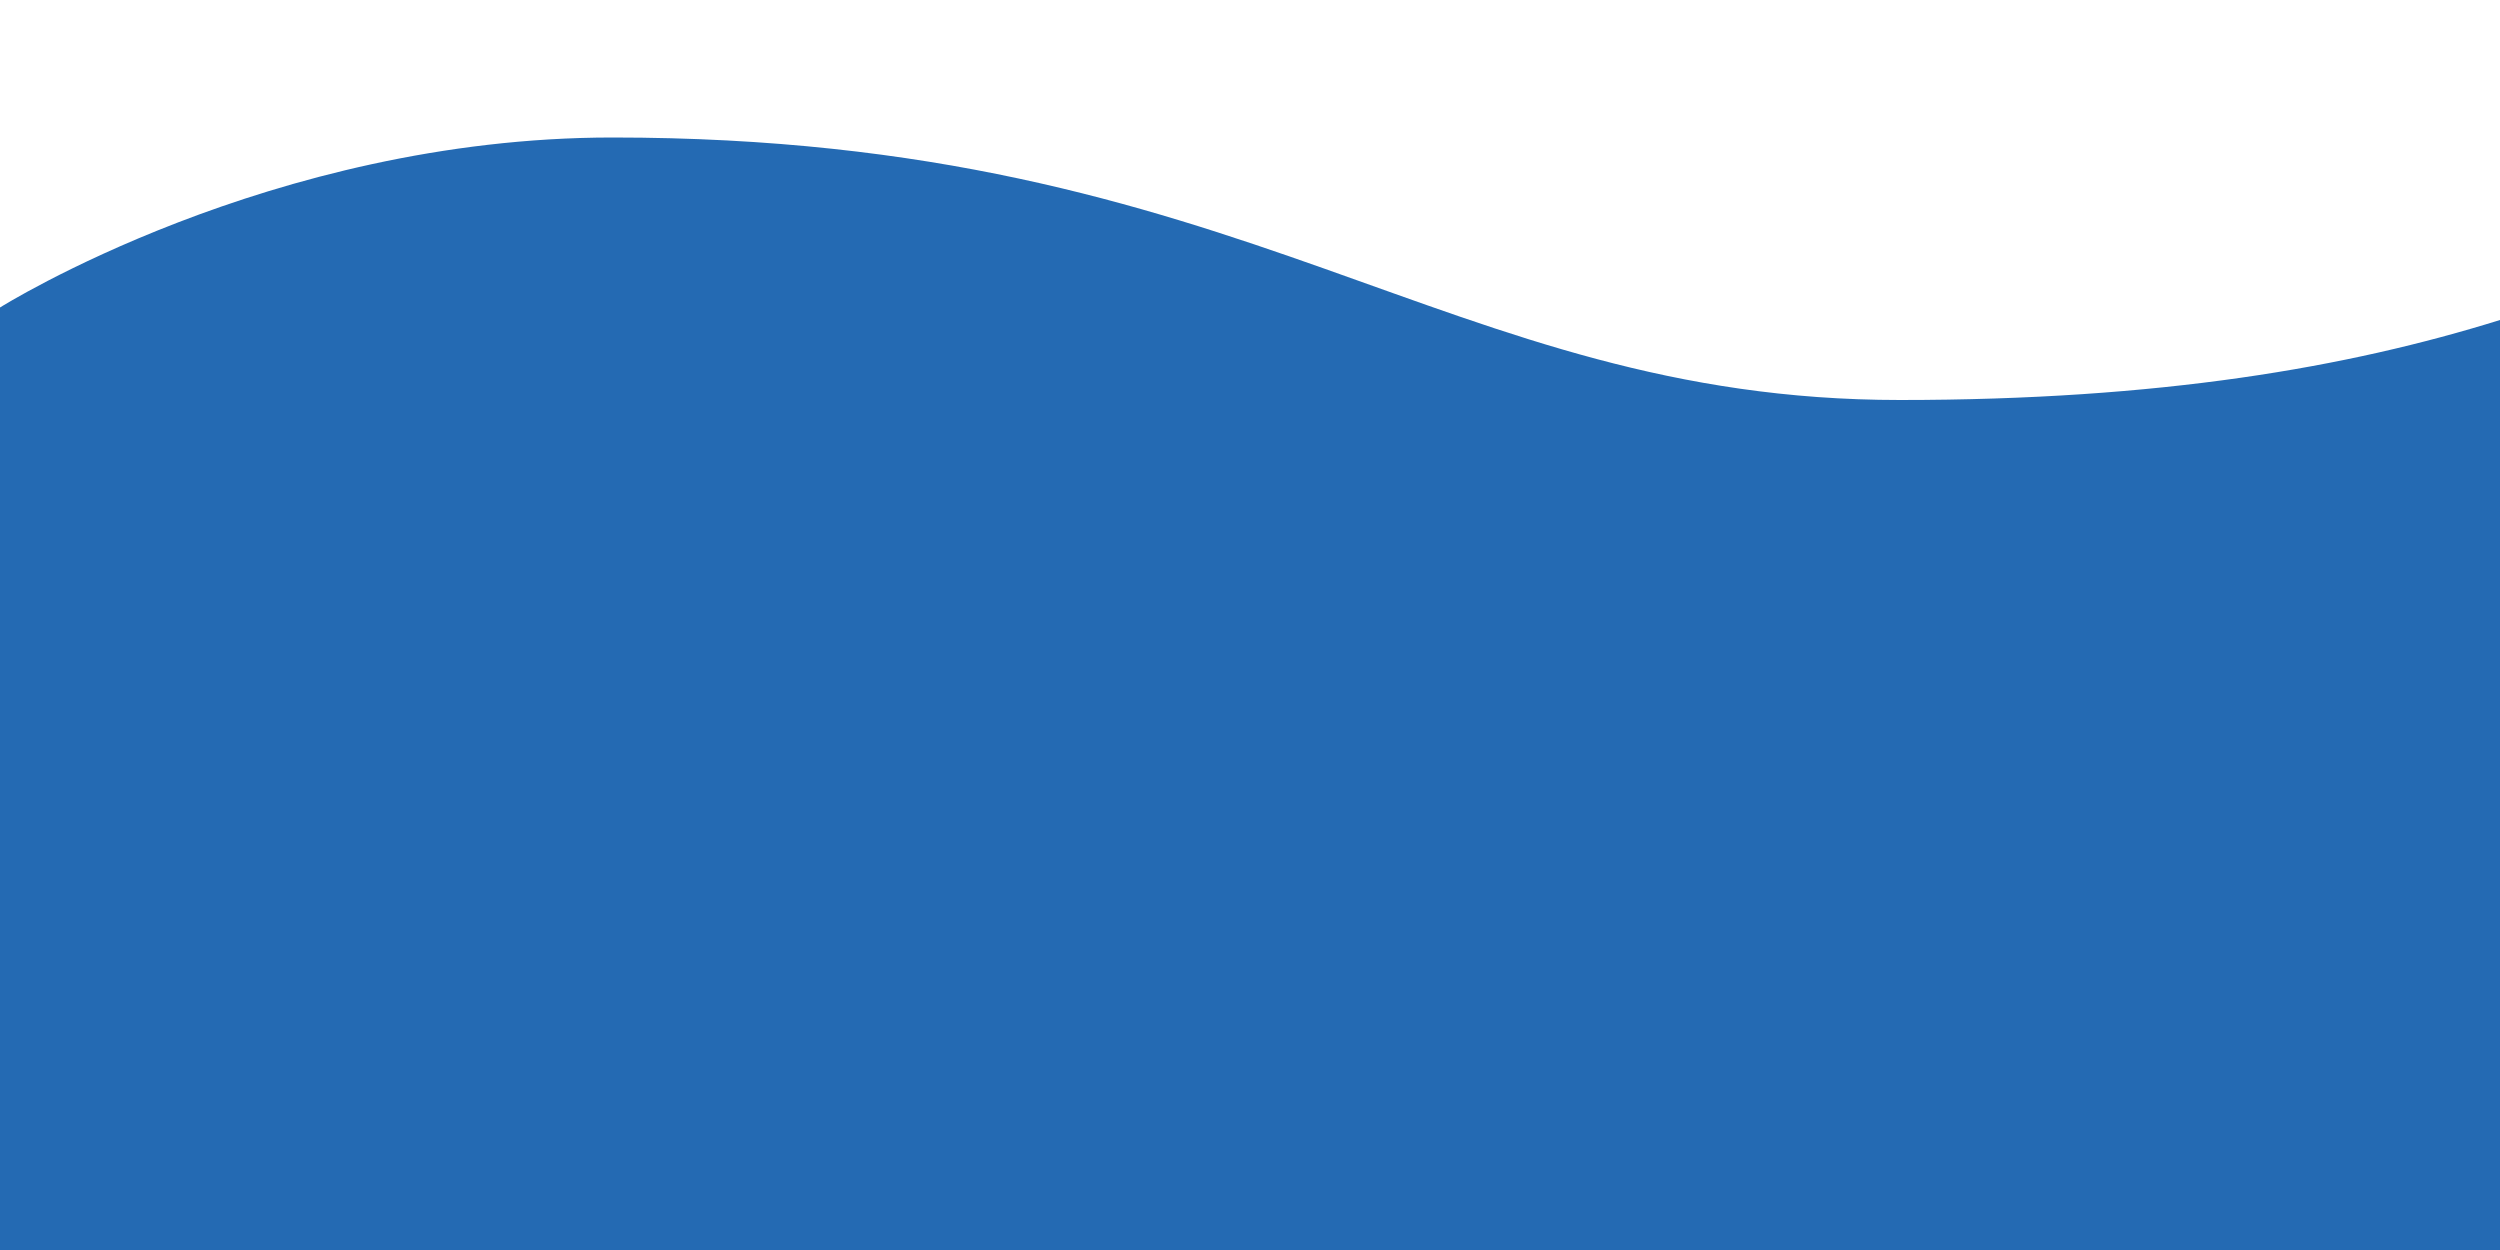
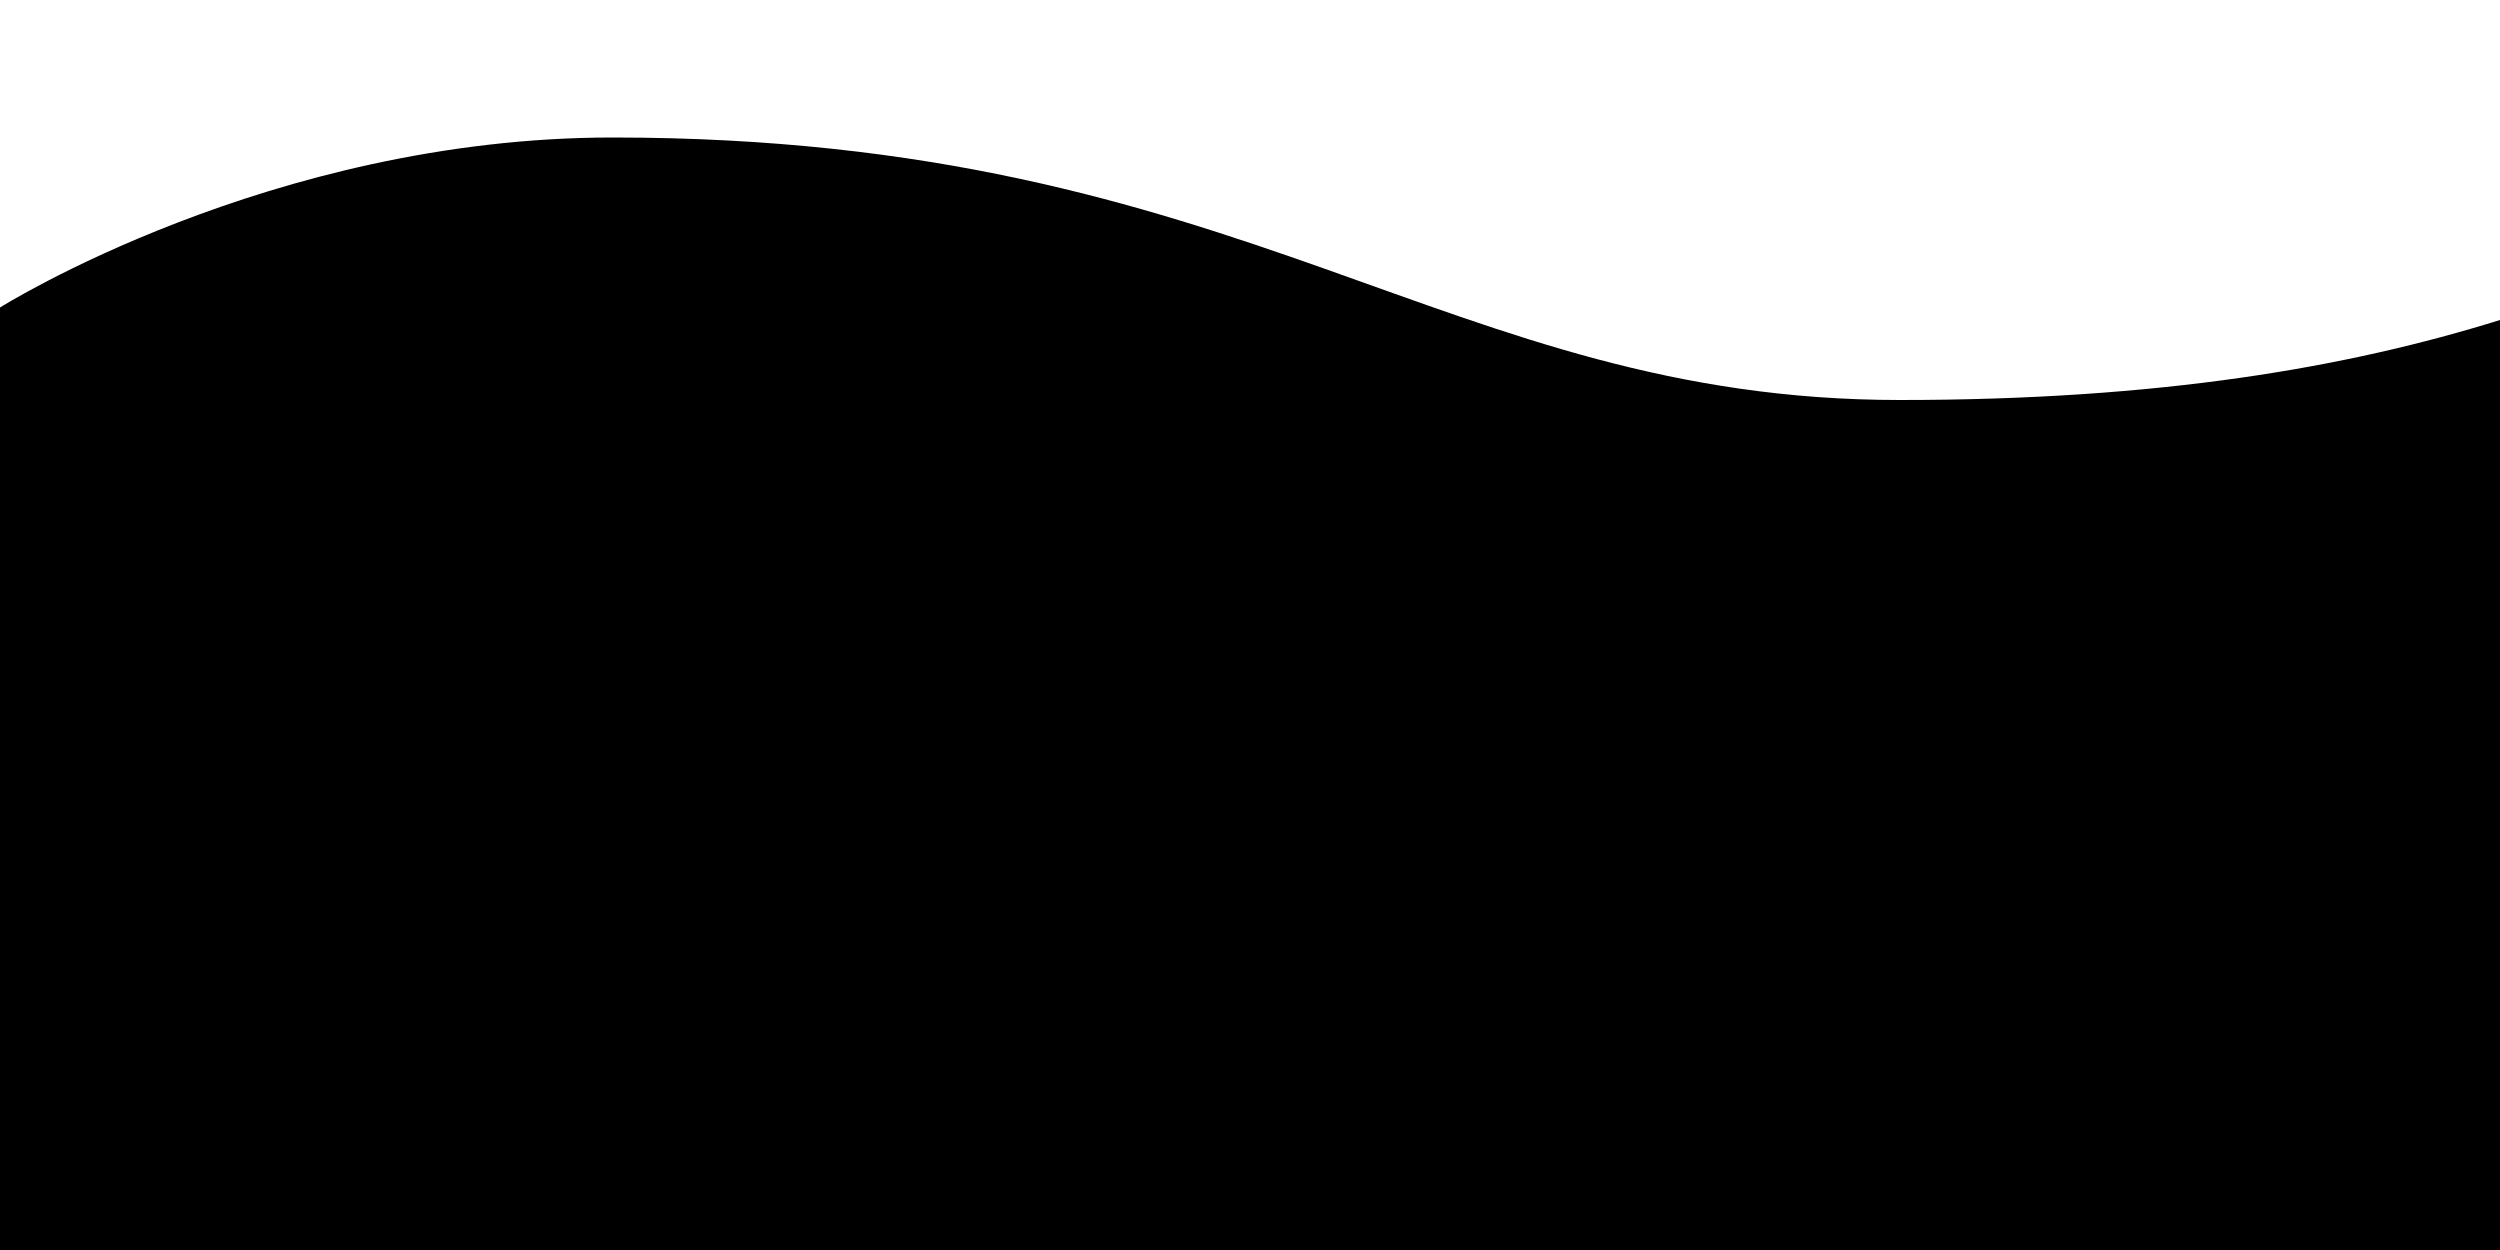
<svg xmlns="http://www.w3.org/2000/svg" xml:space="preserve" style="enable-background:new 0 0 100 50" viewBox="0 0 100 50">
-   <path d="M76 16C57.8 16 50 5.5 24.5 5.5 10.8 5.5 0 12.3 0 12.3V50h100V12.8C93.9 14.7 86.4 16 76 16z" style="fill:#246ab3" />
+   <path d="M76 16C57.8 16 50 5.5 24.5 5.5 10.8 5.5 0 12.3 0 12.3V50h100V12.8C93.9 14.7 86.4 16 76 16z" />
</svg>
